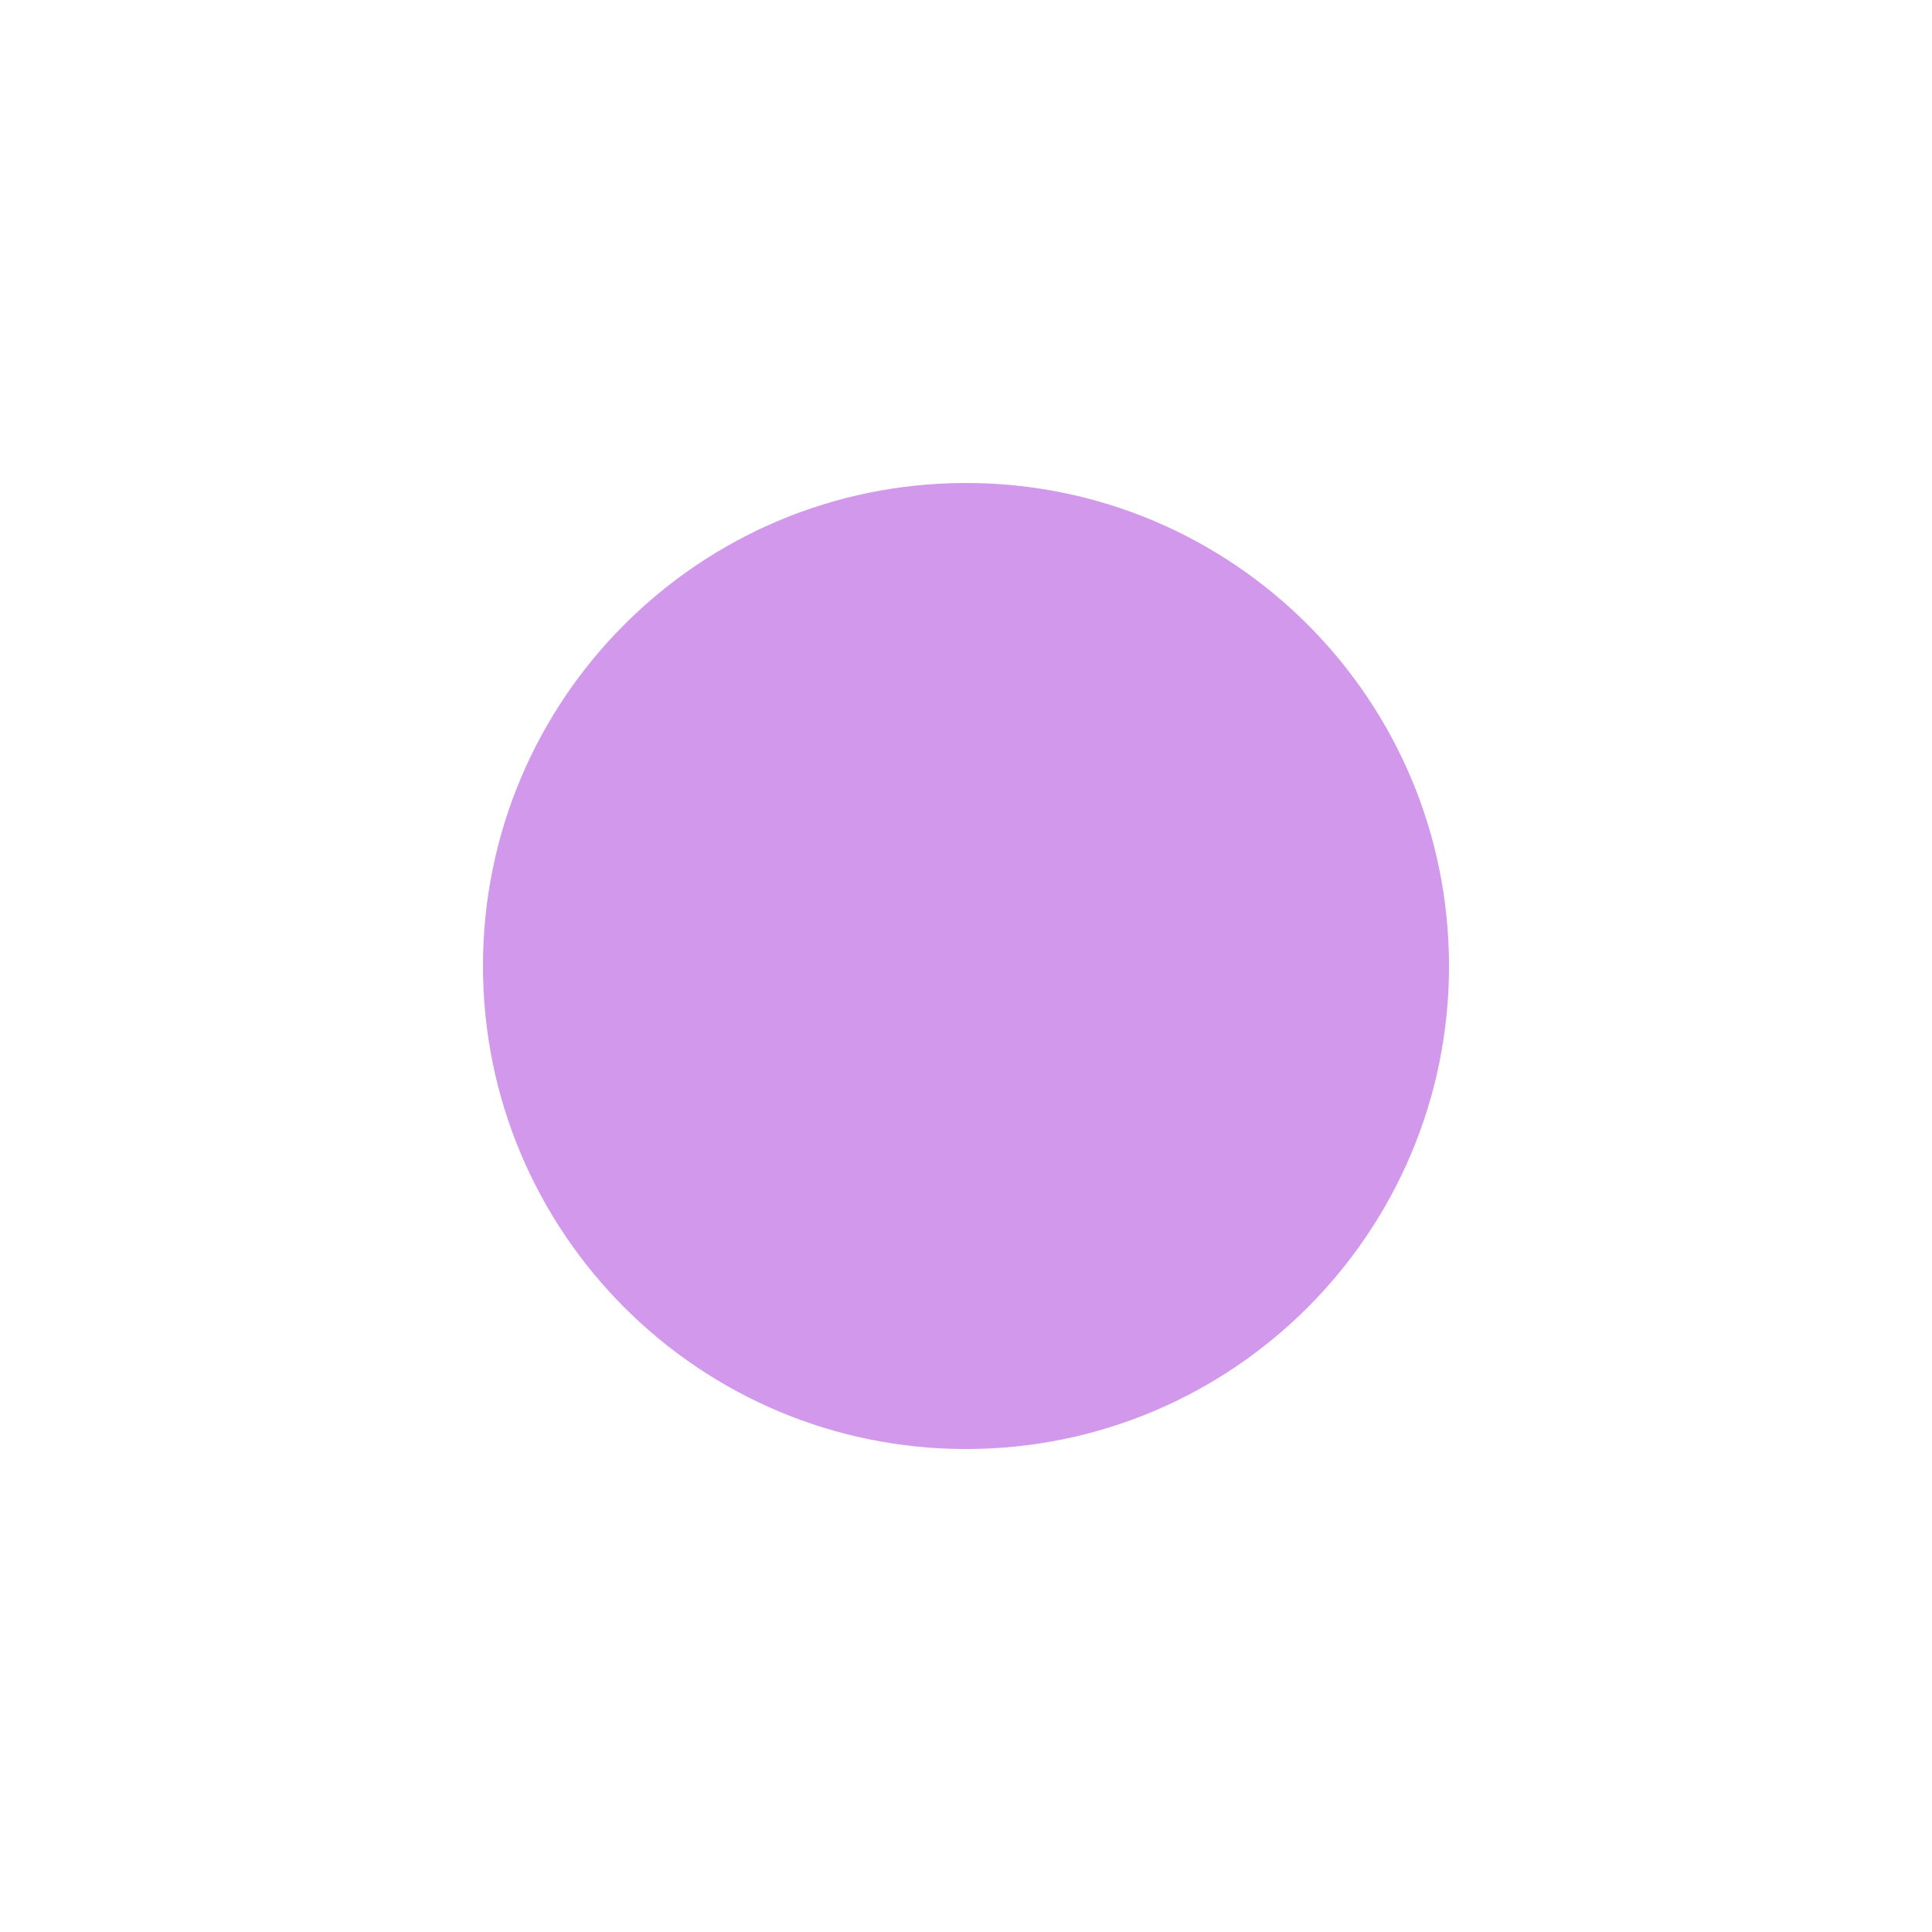
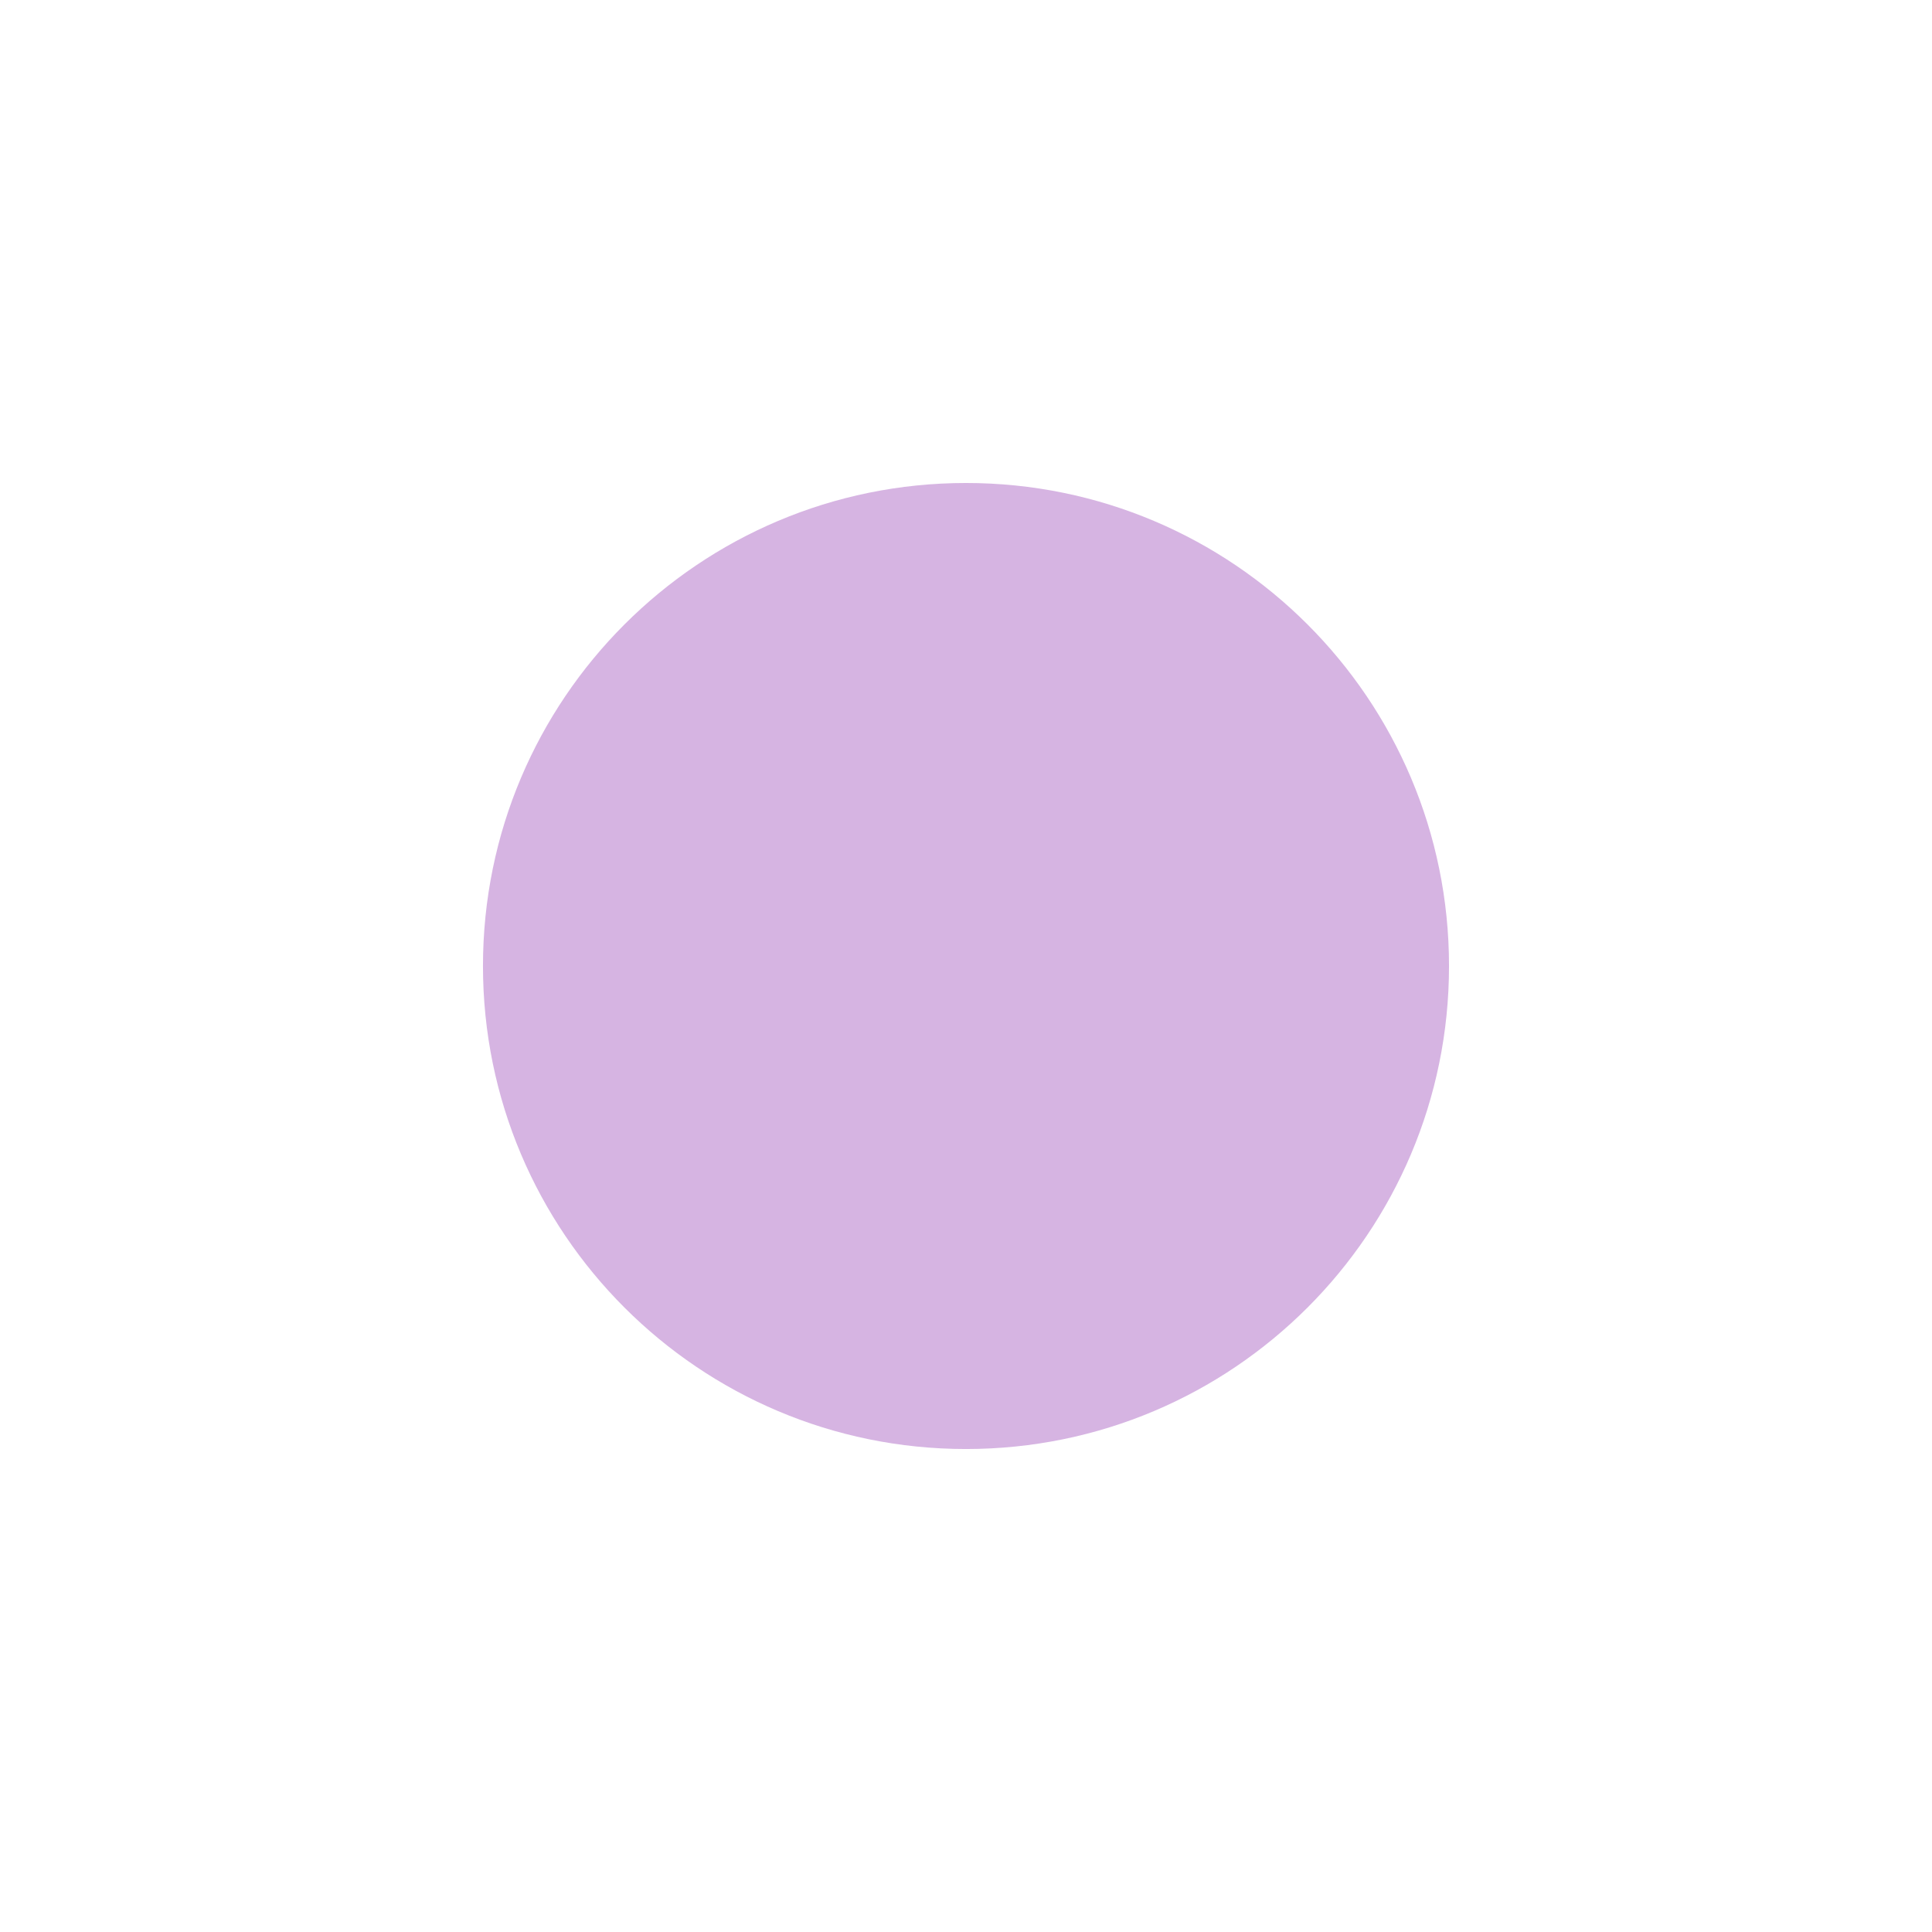
<svg xmlns="http://www.w3.org/2000/svg" width="16" height="16" id="svg27352" version="1.1">
  <defs id="defs27354" />
  <g id="layer1">
-     <path style="color:#000000;fill:#D198EC;fill-opacity:1;fill-rule:nonzero;stroke:none;stroke-width:1.274;marker:none;visibility:visible;display:inline;overflow:visible;enable-background:accumulate" id="path5784-4" d="m 665.476,255.067 a 4.508,7.294 0 1 1 -9.016,0 4.508,7.294 0 1 1 9.016,0 z" transform="matrix(0.8873497,0,0,0.5484123,-578.5098,-131.8818)" />
+     <path style="color:#000000;fill:#D6B4E2;fill-opacity:1;fill-rule:nonzero;stroke:none;stroke-width:1.274;marker:none;visibility:visible;display:inline;overflow:visible;enable-background:accumulate" id="path5784-4" d="m 665.476,255.067 a 4.508,7.294 0 1 1 -9.016,0 4.508,7.294 0 1 1 9.016,0 z" transform="matrix(0.8873497,0,0,0.5484123,-578.5098,-131.8818)" />
  </g>
</svg>
